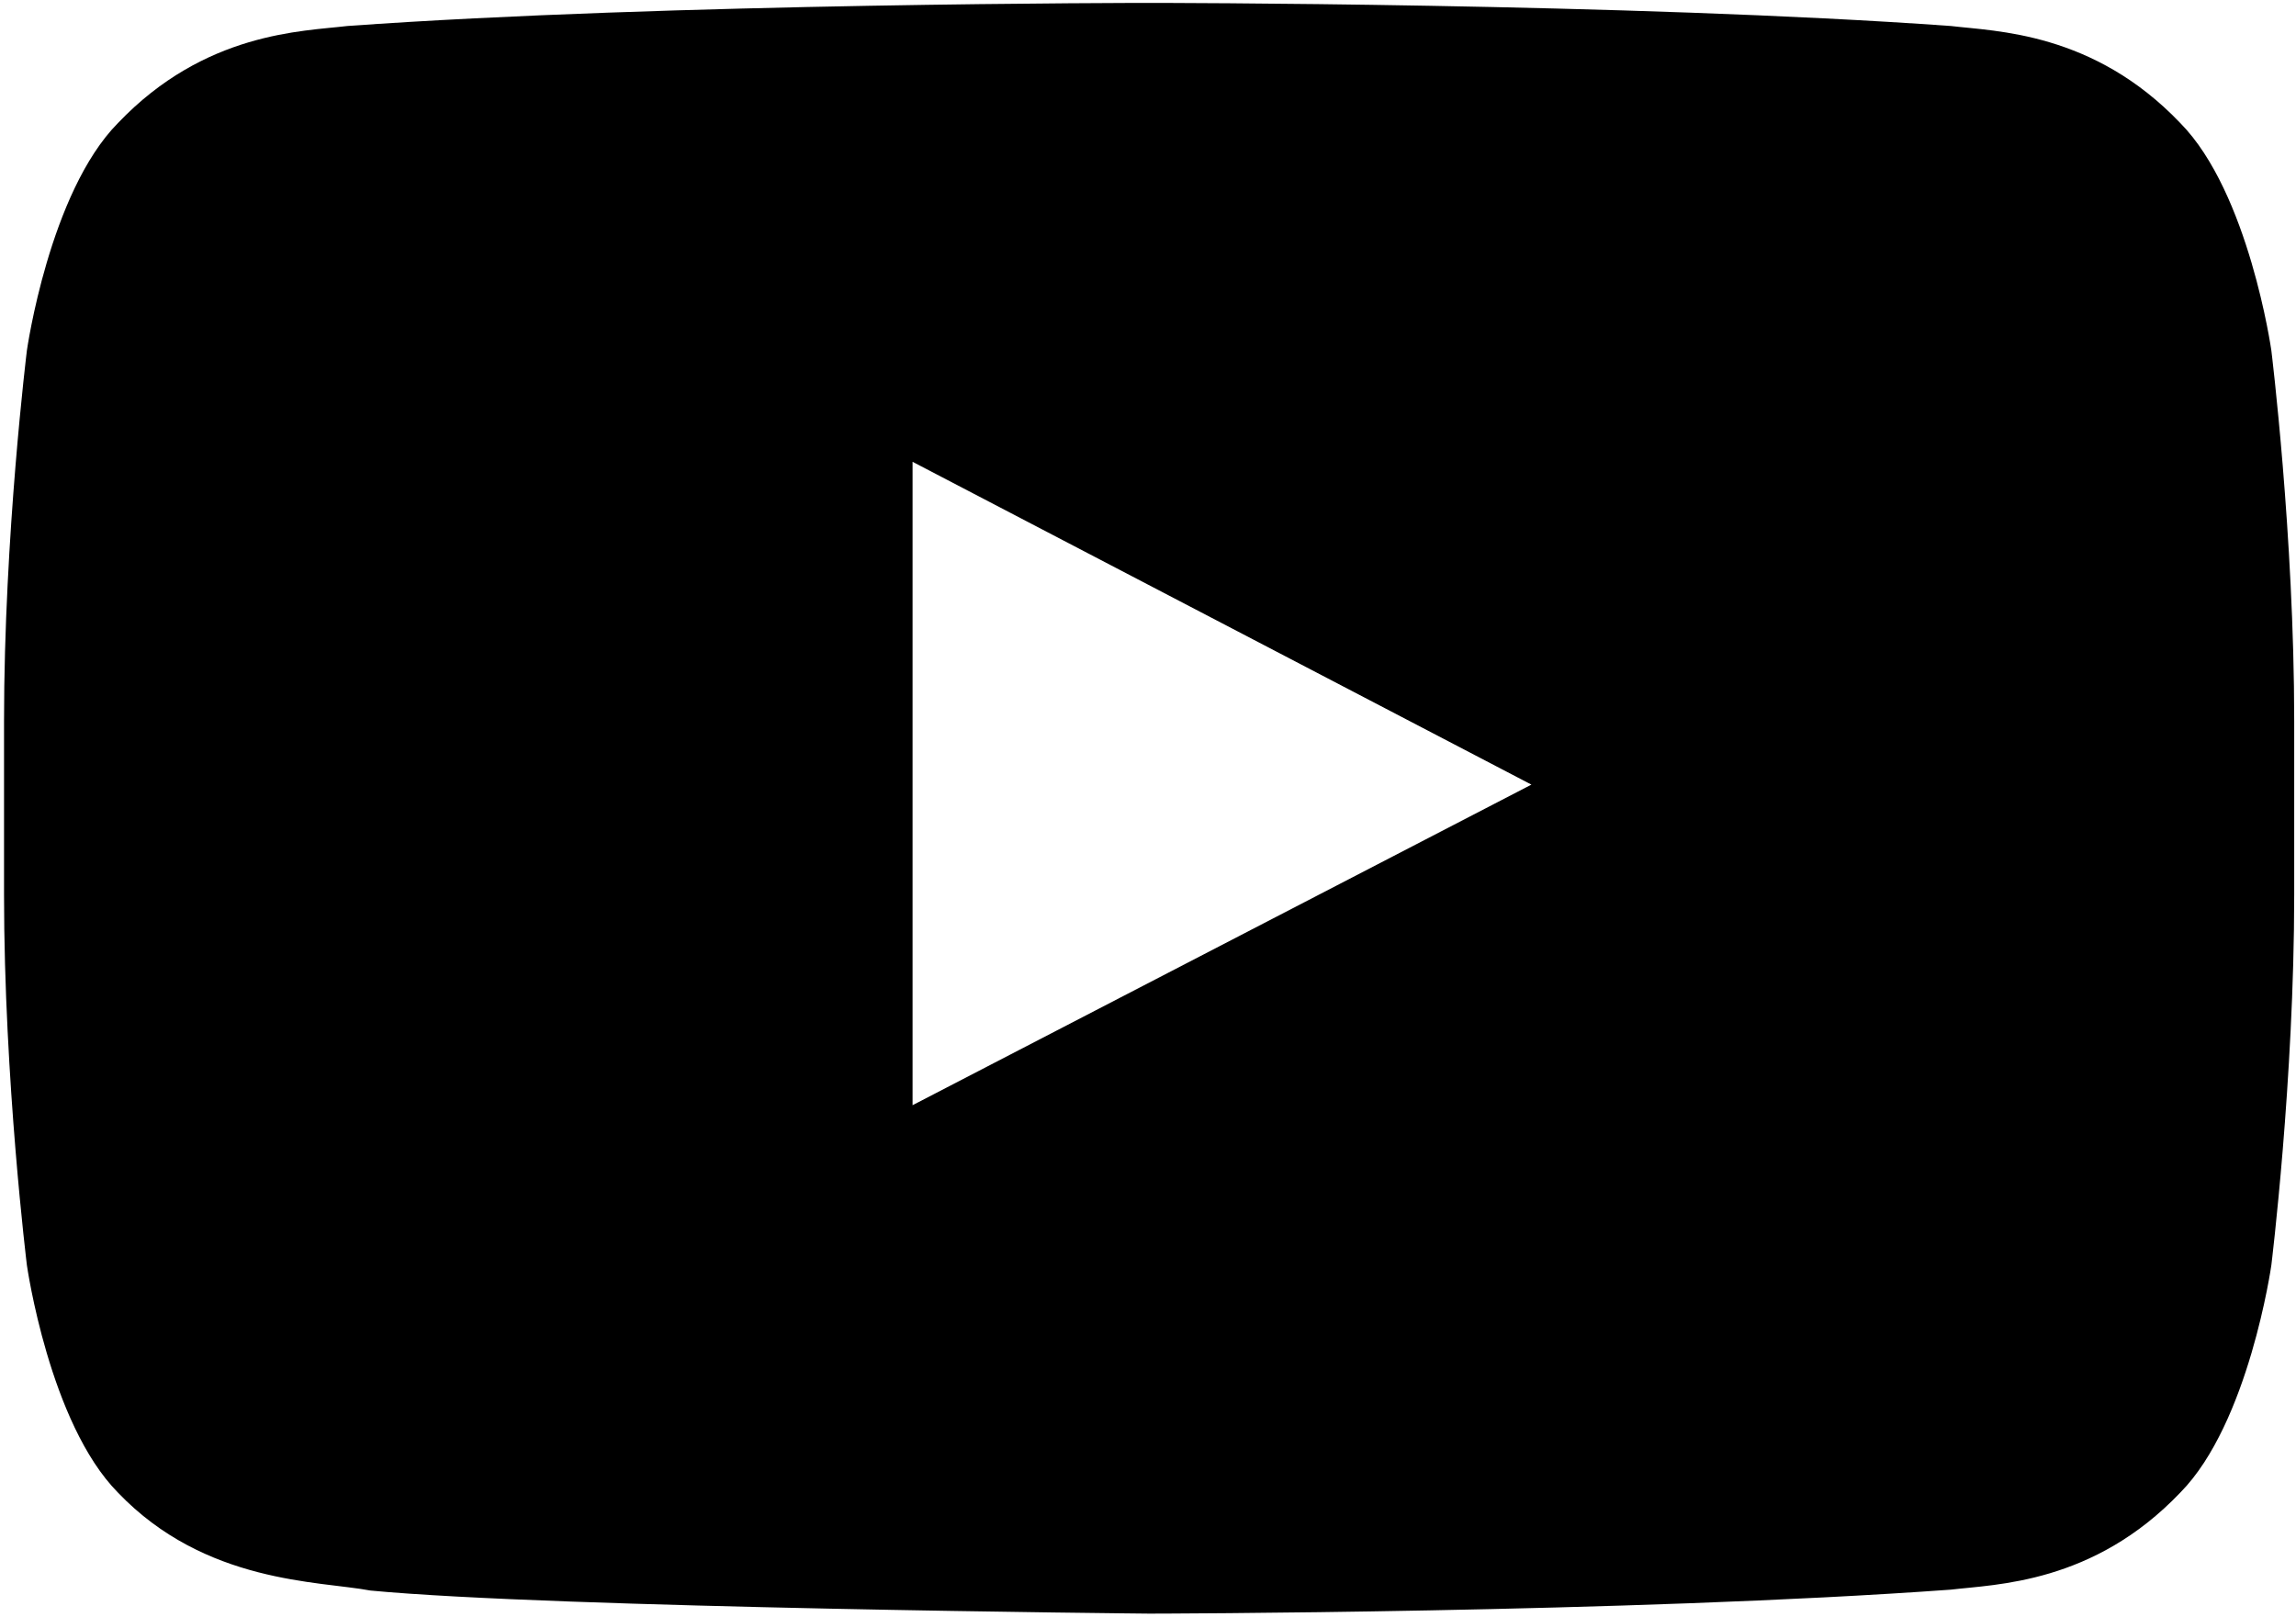
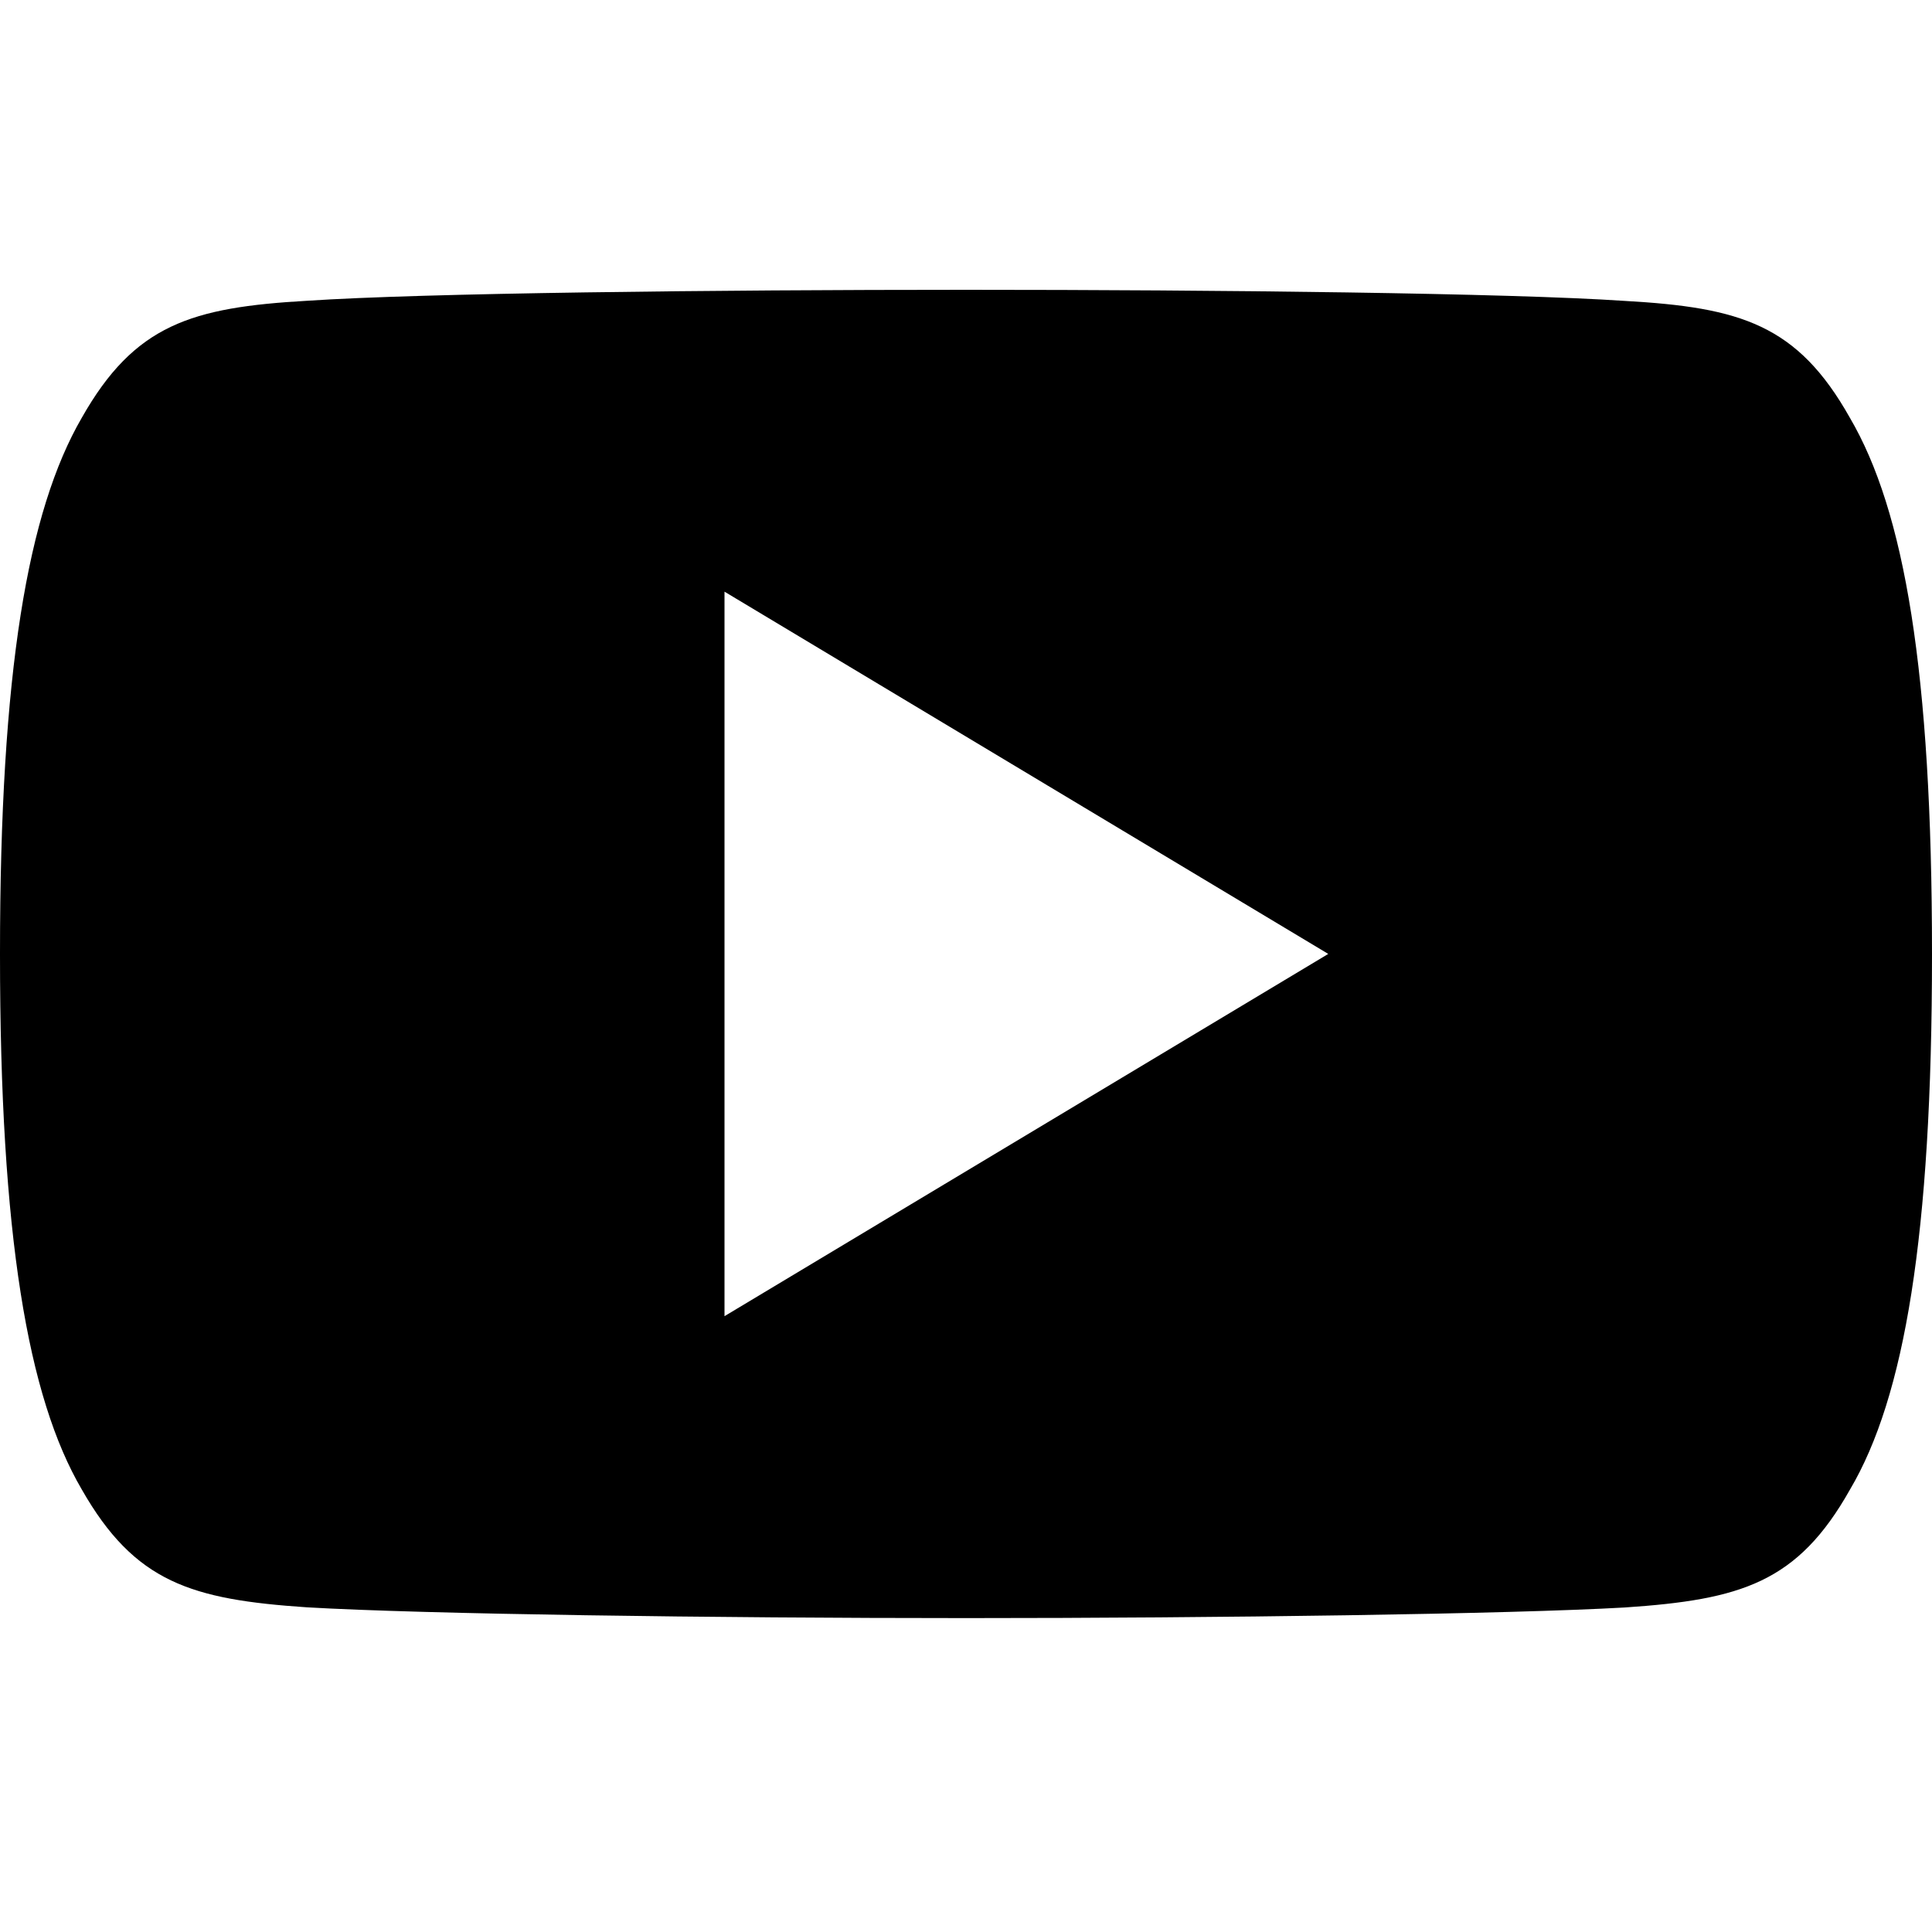
- <svg xmlns="http://www.w3.org/2000/svg" version="1.1" id="YouTube_Icon" x="0px" y="0px" viewBox="0 0 1024 721" style="enable-background:new 0 0 1024 721;" xml:space="preserve">
-   <g id="Lozenge">
-     <g>
-       <path class="st0" d="M1013,156.3c0,0-10-70.4-40.6-101.4C933.6,14.2,890,14,870.1,11.6C727.1,1.3,512.7,1.3,512.7,1.3h-0.4    c0,0-214.4,0-357.4,10.3C135,14,91.4,14.2,52.6,54.9C22,85.9,12,156.3,12,156.3S1.8,238.9,1.8,321.6v77.5    C1.8,481.8,12,564.4,12,564.4s10,70.4,40.6,101.4c38.9,40.7,89.9,39.4,112.6,43.7c81.7,7.8,347.3,10.3,347.3,10.3    s214.6-0.3,357.6-10.7c20-2.4,63.5-2.6,102.3-43.3c30.6-31,40.6-101.4,40.6-101.4s10.2-82.7,10.2-165.3v-77.5    C1023.2,238.9,1013,156.3,1013,156.3z M407,493l0-287l276,144L407,493z" />
-     </g>
+ <svg xmlns="http://www.w3.org/2000/svg" width="40" height="40" viewBox="0 0 40 40">
+   <defs>
+     <style>.a{fill:none;}</style>
+   </defs>
+   <g transform="translate(-903 -231)">
+     <rect class="a" width="40" height="40" transform="translate(903 231)" />
+     <path d="M38.3,82.65c-1.085-1.93-2.262-2.285-4.66-2.42-2.395-.162-8.417-.23-13.635-.23s-11.253.067-13.645.227c-2.393.137-3.573.49-4.667,2.423C.575,84.577,0,87.9,0,93.743v.02c0,5.82.575,9.165,1.692,11.073,1.1,1.93,2.272,2.28,4.665,2.442,2.395.14,8.42.223,13.648.223s11.24-.083,13.638-.22c2.4-.162,3.575-.512,4.66-2.443C39.43,102.93,40,99.585,40,93.765v-.02C40,87.9,39.43,84.577,38.3,82.65ZM15,101.25v-15l12.5,7.5Z" transform="translate(903 157)" />
  </g>
</svg>
